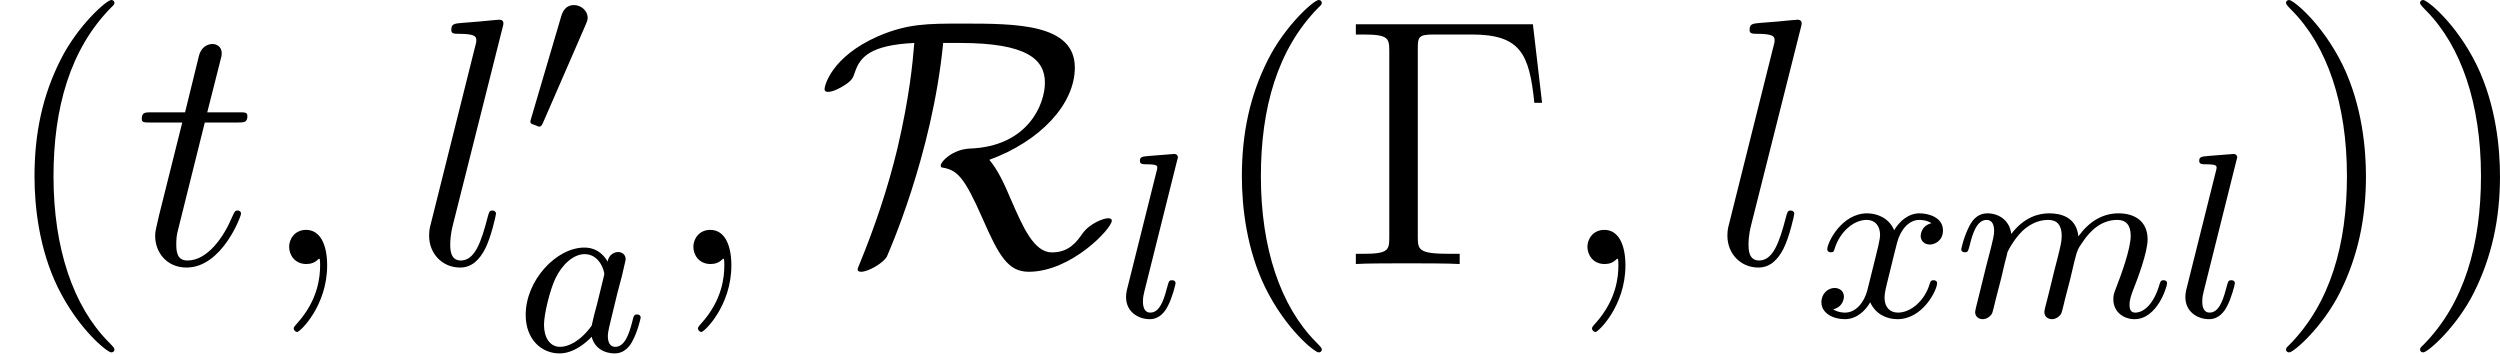
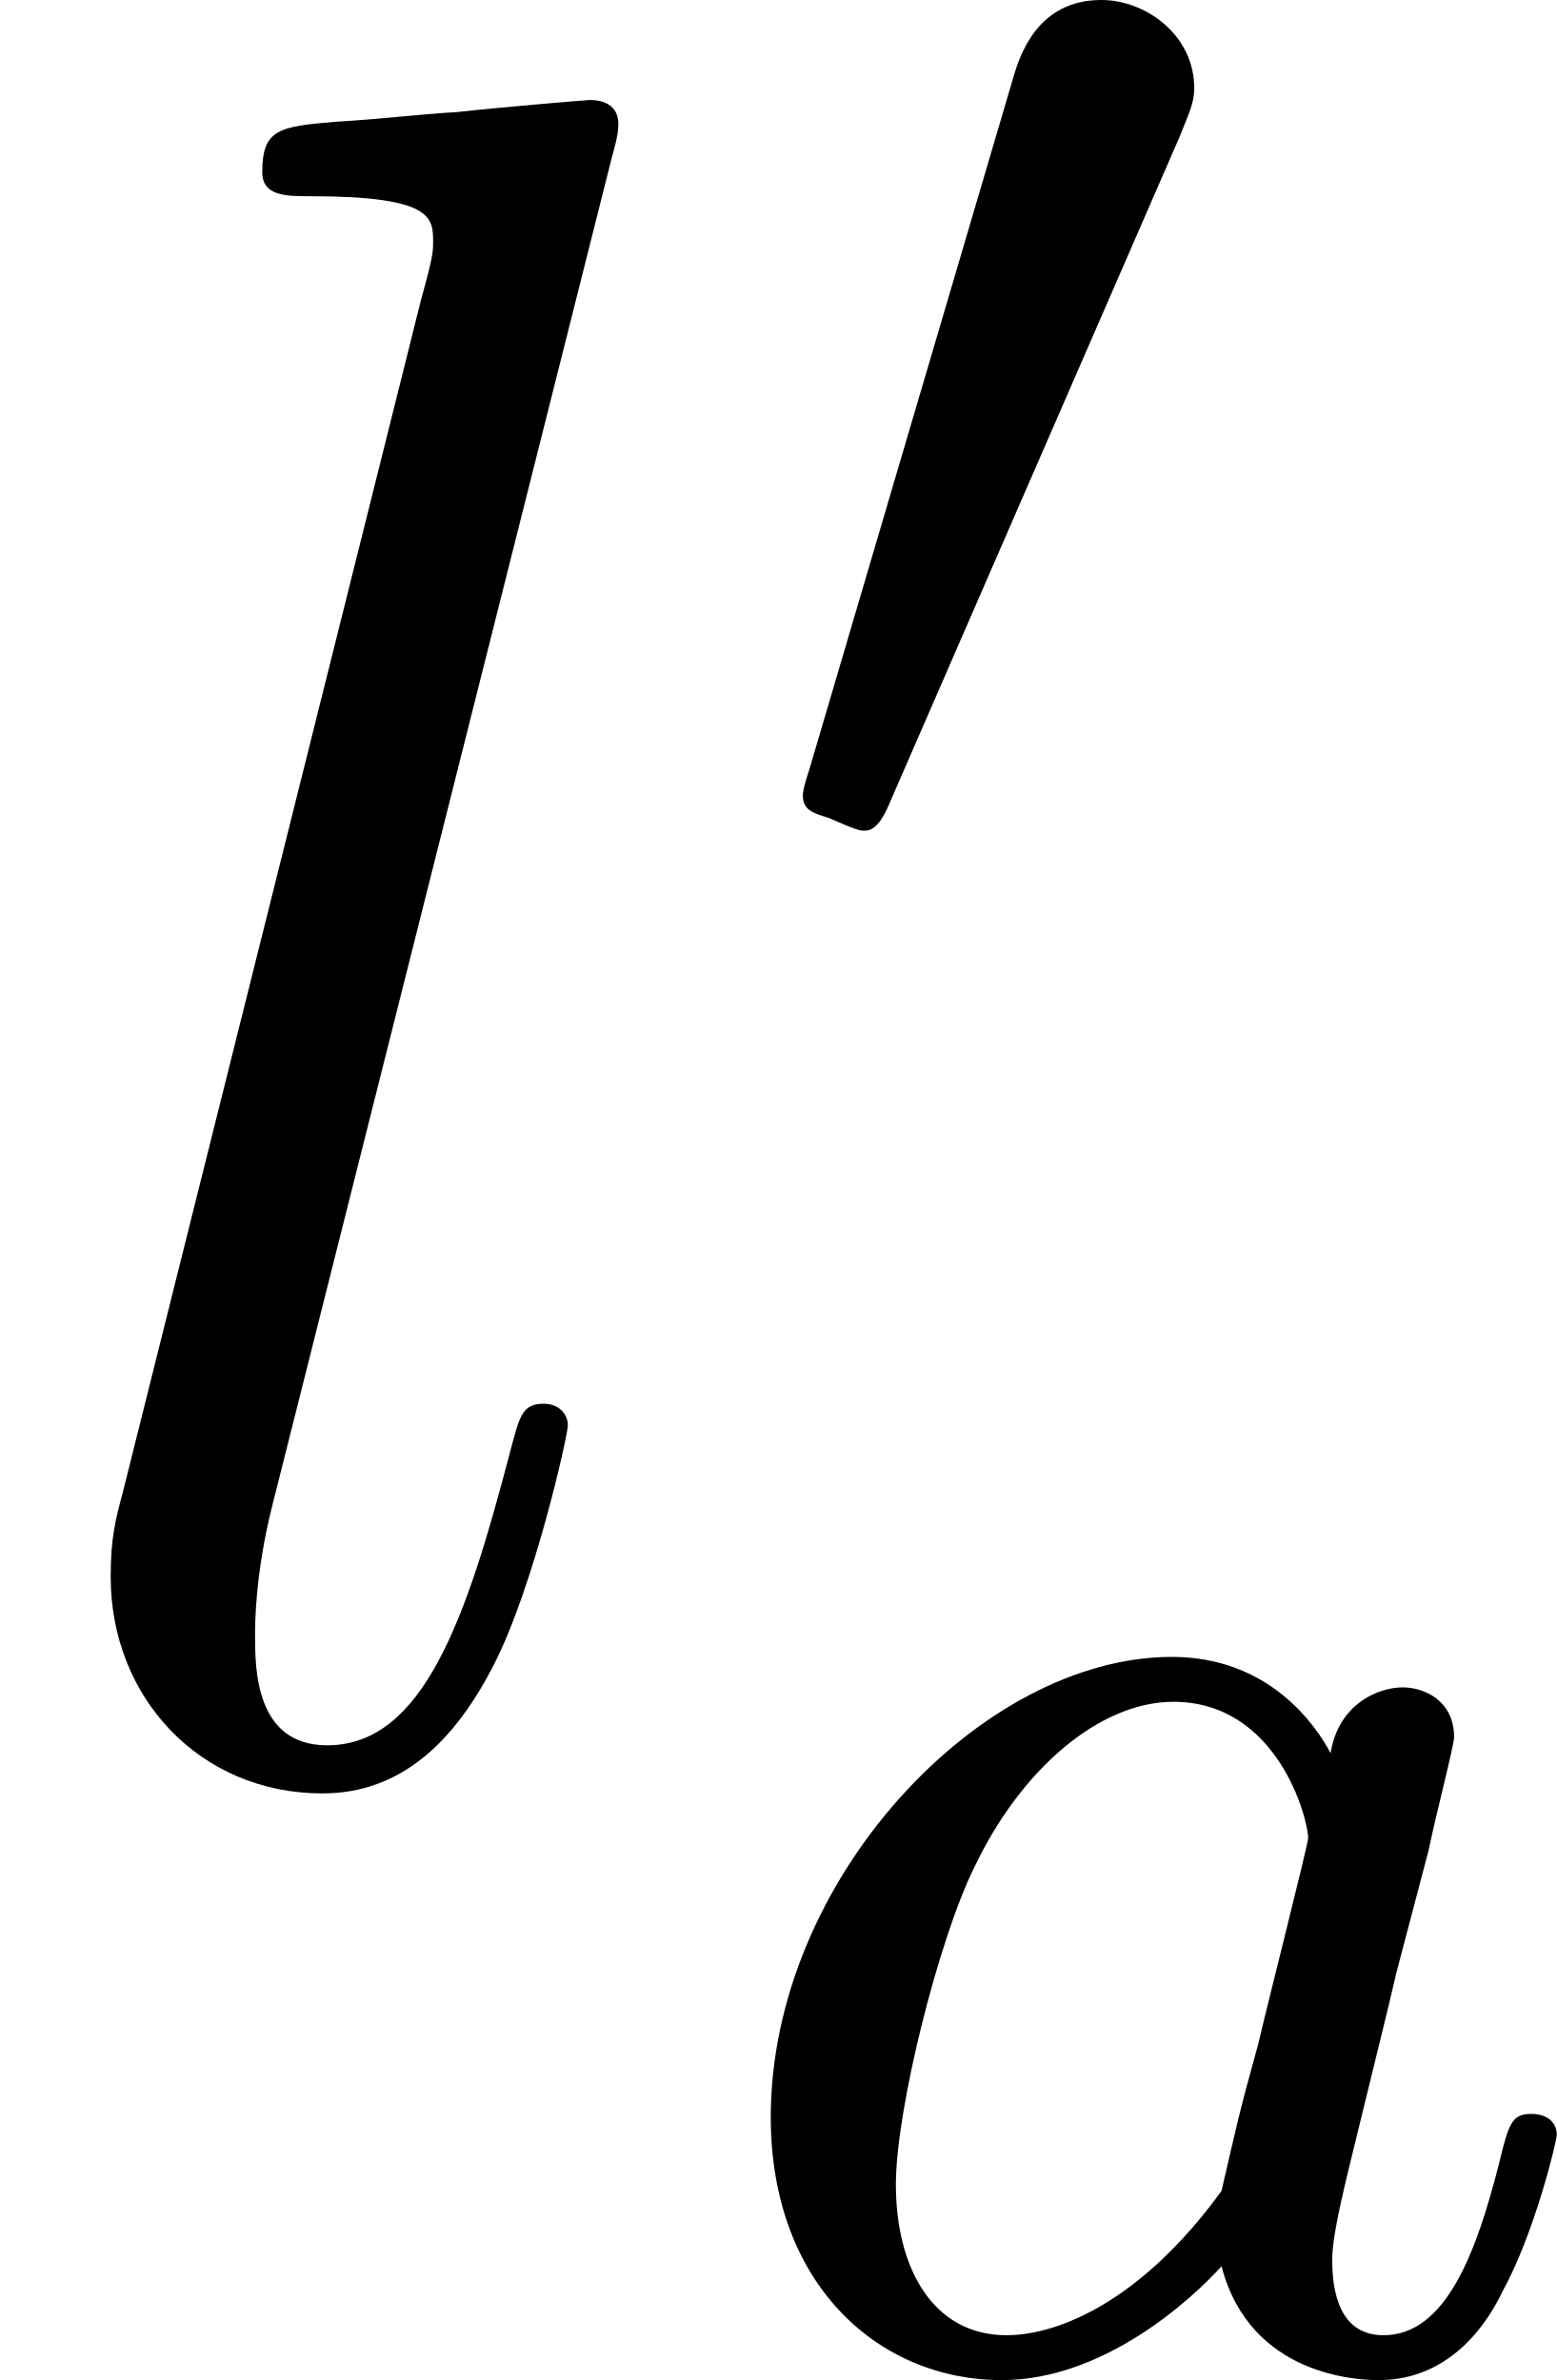
- <svg xmlns="http://www.w3.org/2000/svg" xmlns:xlink="http://www.w3.org/1999/xlink" height="24.003pt" version="1.1" viewBox="112.827 113.574 169.804 24.003" width="169.804pt">
+ <svg xmlns="http://www.w3.org/2000/svg" xmlns:xlink="http://www.w3.org/1999/xlink" height="23.658pt" version="1.1" viewBox="112.827 113.919 15.47 23.658" width="15.47pt">
  <defs>
-     <path d="M6.528 -8.172H0.492V-7.824H0.732C1.596 -7.824 1.632 -7.704 1.632 -7.26V-0.912C1.632 -0.468 1.596 -0.348 0.732 -0.348H0.492V0C0.78 -0.024 1.848 -0.024 2.208 -0.024C2.628 -0.024 3.684 -0.024 4.032 0V-0.348H3.672C2.628 -0.348 2.604 -0.492 2.604 -0.924V-7.344C2.604 -7.74 2.628 -7.824 3.156 -7.824H4.44C6.096 -7.824 6.408 -7.176 6.576 -5.496H6.84L6.528 -8.172Z" id="g0-0" />
-     <path d="M3.9 2.916C3.9 2.88 3.9 2.856 3.696 2.652C2.496 1.44 1.824 -0.54 1.824 -2.988C1.824 -5.316 2.388 -7.32 3.78 -8.736C3.9 -8.844 3.9 -8.868 3.9 -8.904C3.9 -8.976 3.84 -9 3.792 -9C3.636 -9 2.652 -8.136 2.064 -6.96C1.452 -5.748 1.176 -4.464 1.176 -2.988C1.176 -1.92 1.344 -0.492 1.968 0.792C2.676 2.232 3.66 3.012 3.792 3.012C3.84 3.012 3.9 2.988 3.9 2.916Z" id="g0-40" />
-     <path d="M3.384 -2.988C3.384 -3.9 3.264 -5.388 2.592 -6.78C1.884 -8.22 0.9 -9 0.768 -9C0.72 -9 0.66 -8.976 0.66 -8.904C0.66 -8.868 0.66 -8.844 0.864 -8.64C2.064 -7.428 2.736 -5.448 2.736 -3C2.736 -0.672 2.172 1.332 0.78 2.748C0.66 2.856 0.66 2.88 0.66 2.916C0.66 2.988 0.72 3.012 0.768 3.012C0.924 3.012 1.908 2.148 2.496 0.972C3.108 -0.252 3.384 -1.548 3.384 -2.988Z" id="g0-41" />
-     <path d="M2.34 0.048C2.34 -0.648 2.112 -1.164 1.62 -1.164C1.236 -1.164 1.044 -0.852 1.044 -0.588S1.224 0 1.632 0C1.788 0 1.92 -0.048 2.028 -0.156C2.052 -0.18 2.064 -0.18 2.076 -0.18C2.1 -0.18 2.1 -0.012 2.1 0.048C2.1 0.444 2.028 1.224 1.332 2.004C1.2 2.148 1.2 2.172 1.2 2.196C1.2 2.256 1.26 2.316 1.32 2.316C1.416 2.316 2.34 1.428 2.34 0.048Z" id="g1-59" />
-     <path d="M3.048 -8.028C3.06 -8.076 3.084 -8.148 3.084 -8.208C3.084 -8.328 2.964 -8.328 2.94 -8.328C2.928 -8.328 2.496 -8.292 2.28 -8.268C2.076 -8.256 1.896 -8.232 1.68 -8.22C1.392 -8.196 1.308 -8.184 1.308 -7.968C1.308 -7.848 1.428 -7.848 1.548 -7.848C2.16 -7.848 2.16 -7.74 2.16 -7.62C2.16 -7.572 2.16 -7.548 2.1 -7.332L0.612 -1.38C0.576 -1.248 0.552 -1.152 0.552 -0.96C0.552 -0.36 0.996 0.12 1.608 0.12C2.004 0.12 2.268 -0.144 2.46 -0.516C2.664 -0.912 2.832 -1.668 2.832 -1.716C2.832 -1.776 2.784 -1.824 2.712 -1.824C2.604 -1.824 2.592 -1.764 2.544 -1.584C2.328 -0.756 2.112 -0.12 1.632 -0.12C1.272 -0.12 1.272 -0.504 1.272 -0.672C1.272 -0.72 1.272 -0.972 1.356 -1.308L3.048 -8.028Z" id="g1-108" />
-     <path d="M2.412 -4.824H3.516C3.744 -4.824 3.864 -4.824 3.864 -5.04C3.864 -5.172 3.792 -5.172 3.552 -5.172H2.496L2.94 -6.924C2.988 -7.092 2.988 -7.116 2.988 -7.2C2.988 -7.392 2.832 -7.5 2.676 -7.5C2.58 -7.5 2.304 -7.464 2.208 -7.08L1.74 -5.172H0.612C0.372 -5.172 0.264 -5.172 0.264 -4.944C0.264 -4.824 0.348 -4.824 0.576 -4.824H1.644L0.852 -1.656C0.756 -1.236 0.72 -1.116 0.72 -0.96C0.72 -0.396 1.116 0.12 1.788 0.12C3 0.12 3.648 -1.632 3.648 -1.716C3.648 -1.788 3.6 -1.824 3.528 -1.824C3.504 -1.824 3.456 -1.824 3.432 -1.776C3.42 -1.764 3.408 -1.752 3.324 -1.56C3.072 -0.96 2.52 -0.12 1.824 -0.12C1.464 -0.12 1.44 -0.42 1.44 -0.684C1.44 -0.696 1.44 -0.924 1.476 -1.068L2.412 -4.824Z" id="g1-116" />
-     <path d="M2.12 -3.792C2.16 -3.896 2.192 -3.952 2.192 -4.032C2.192 -4.296 1.952 -4.472 1.728 -4.472C1.408 -4.472 1.32 -4.192 1.288 -4.08L0.272 -0.632C0.24 -0.536 0.24 -0.512 0.24 -0.504C0.24 -0.432 0.288 -0.416 0.368 -0.392C0.512 -0.328 0.528 -0.328 0.544 -0.328C0.568 -0.328 0.616 -0.328 0.672 -0.464L2.12 -3.792Z" id="g2-48" />
-     <path d="M3.136 -3.048C3.064 -3.184 2.832 -3.528 2.344 -3.528C1.392 -3.528 0.344 -2.416 0.344 -1.232C0.344 -0.4 0.88 0.08 1.496 0.08C2.008 0.08 2.448 -0.328 2.592 -0.488C2.736 0.064 3.28 0.08 3.376 0.08C3.744 0.08 3.928 -0.224 3.992 -0.36C4.152 -0.648 4.264 -1.112 4.264 -1.144C4.264 -1.192 4.232 -1.248 4.136 -1.248S4.024 -1.2 3.976 -1C3.864 -0.56 3.712 -0.144 3.4 -0.144C3.216 -0.144 3.144 -0.296 3.144 -0.52C3.144 -0.656 3.216 -0.928 3.264 -1.128S3.432 -1.808 3.464 -1.952L3.624 -2.56C3.664 -2.752 3.752 -3.088 3.752 -3.128C3.752 -3.312 3.6 -3.376 3.496 -3.376C3.376 -3.376 3.176 -3.296 3.136 -3.048ZM2.592 -0.864C2.192 -0.312 1.776 -0.144 1.52 -0.144C1.152 -0.144 0.968 -0.48 0.968 -0.896C0.968 -1.272 1.184 -2.128 1.36 -2.48C1.592 -2.968 1.984 -3.304 2.352 -3.304C2.872 -3.304 3.024 -2.72 3.024 -2.624C3.024 -2.592 2.824 -1.808 2.776 -1.6C2.672 -1.224 2.672 -1.208 2.592 -0.864Z" id="g3-97" />
-     <path d="M2.096 -5.312C2.104 -5.328 2.128 -5.432 2.128 -5.44C2.128 -5.48 2.096 -5.552 2 -5.552L1.192 -5.488C0.896 -5.464 0.832 -5.456 0.832 -5.312C0.832 -5.2 0.944 -5.2 1.04 -5.2C1.424 -5.2 1.424 -5.152 1.424 -5.08C1.424 -5.056 1.424 -5.04 1.384 -4.896L0.392 -0.928C0.36 -0.8 0.36 -0.68 0.36 -0.672C0.36 -0.176 0.768 0.08 1.168 0.08C1.512 0.08 1.696 -0.192 1.784 -0.368C1.928 -0.632 2.048 -1.104 2.048 -1.144C2.048 -1.192 2.024 -1.248 1.92 -1.248C1.848 -1.248 1.824 -1.208 1.824 -1.2C1.808 -1.176 1.768 -1.032 1.744 -0.944C1.624 -0.48 1.472 -0.144 1.184 -0.144C0.992 -0.144 0.936 -0.328 0.936 -0.52C0.936 -0.672 0.96 -0.76 0.984 -0.864L2.096 -5.312Z" id="g3-108" />
-     <path d="M1.6 -1.312C1.624 -1.432 1.704 -1.736 1.728 -1.856C1.752 -1.936 1.8 -2.128 1.816 -2.208C1.832 -2.248 2.096 -2.768 2.448 -3.032C2.72 -3.24 2.984 -3.304 3.208 -3.304C3.504 -3.304 3.664 -3.128 3.664 -2.76C3.664 -2.568 3.616 -2.384 3.528 -2.024C3.472 -1.816 3.336 -1.28 3.288 -1.064L3.168 -0.584C3.128 -0.448 3.072 -0.208 3.072 -0.168C3.072 0.016 3.224 0.08 3.328 0.08C3.472 0.08 3.592 -0.016 3.648 -0.112C3.672 -0.16 3.736 -0.432 3.776 -0.6L3.96 -1.312C3.984 -1.432 4.064 -1.736 4.088 -1.856C4.2 -2.288 4.2 -2.296 4.384 -2.56C4.648 -2.952 5.024 -3.304 5.56 -3.304C5.848 -3.304 6.016 -3.136 6.016 -2.76C6.016 -2.32 5.68 -1.4 5.528 -1.016C5.448 -0.808 5.424 -0.752 5.424 -0.6C5.424 -0.144 5.8 0.08 6.144 0.08C6.928 0.08 7.256 -1.04 7.256 -1.144C7.256 -1.224 7.192 -1.248 7.136 -1.248C7.04 -1.248 7.024 -1.192 7 -1.112C6.808 -0.448 6.472 -0.144 6.168 -0.144C6.04 -0.144 5.976 -0.224 5.976 -0.408S6.04 -0.768 6.12 -0.968C6.24 -1.272 6.592 -2.192 6.592 -2.64C6.592 -3.24 6.176 -3.528 5.6 -3.528C5.048 -3.528 4.592 -3.24 4.232 -2.744C4.168 -3.384 3.656 -3.528 3.24 -3.528C2.872 -3.528 2.384 -3.4 1.944 -2.824C1.888 -3.304 1.504 -3.528 1.128 -3.528C0.848 -3.528 0.648 -3.36 0.512 -3.088C0.32 -2.712 0.24 -2.32 0.24 -2.304C0.24 -2.232 0.296 -2.2 0.36 -2.2C0.464 -2.2 0.472 -2.232 0.528 -2.44C0.624 -2.832 0.768 -3.304 1.104 -3.304C1.312 -3.304 1.36 -3.104 1.36 -2.928C1.36 -2.784 1.32 -2.632 1.256 -2.368C1.24 -2.304 1.12 -1.832 1.088 -1.72L0.792 -0.52C0.76 -0.4 0.712 -0.2 0.712 -0.168C0.712 0.016 0.864 0.08 0.968 0.08C1.112 0.08 1.232 -0.016 1.288 -0.112C1.312 -0.16 1.376 -0.432 1.416 -0.6L1.6 -1.312Z" id="g3-109" />
-     <path d="M4.008 -3.192C3.656 -3.104 3.64 -2.792 3.64 -2.76C3.64 -2.584 3.776 -2.464 3.952 -2.464S4.4 -2.6 4.4 -2.944C4.4 -3.4 3.896 -3.528 3.6 -3.528C3.224 -3.528 2.92 -3.264 2.736 -2.952C2.56 -3.376 2.144 -3.528 1.816 -3.528C0.944 -3.528 0.456 -2.528 0.456 -2.304C0.456 -2.232 0.512 -2.2 0.576 -2.2C0.672 -2.2 0.688 -2.24 0.712 -2.336C0.896 -2.92 1.376 -3.304 1.792 -3.304C2.104 -3.304 2.256 -3.08 2.256 -2.792C2.256 -2.632 2.16 -2.264 2.096 -2.008C2.04 -1.776 1.864 -1.064 1.824 -0.912C1.712 -0.48 1.424 -0.144 1.064 -0.144C1.032 -0.144 0.824 -0.144 0.656 -0.256C1.024 -0.344 1.024 -0.68 1.024 -0.688C1.024 -0.872 0.88 -0.984 0.704 -0.984C0.488 -0.984 0.256 -0.8 0.256 -0.496C0.256 -0.128 0.648 0.08 1.056 0.08C1.48 0.08 1.776 -0.24 1.92 -0.496C2.096 -0.104 2.464 0.08 2.848 0.08C3.72 0.08 4.2 -0.92 4.2 -1.144C4.2 -1.224 4.136 -1.248 4.08 -1.248C3.984 -1.248 3.968 -1.192 3.944 -1.112C3.784 -0.576 3.328 -0.144 2.864 -0.144C2.6 -0.144 2.408 -0.32 2.408 -0.656C2.408 -0.816 2.456 -1 2.568 -1.448C2.624 -1.688 2.8 -2.392 2.84 -2.544C2.952 -2.96 3.232 -3.304 3.592 -3.304C3.632 -3.304 3.84 -3.304 4.008 -3.192Z" id="g3-120" />
-     <path d="M4.86 -7.536C7.164 -7.536 7.764 -6.972 7.764 -6.18C7.764 -5.448 7.188 -4.008 5.208 -3.936C4.62 -3.912 4.212 -3.492 4.212 -3.36C4.212 -3.288 4.26 -3.288 4.272 -3.288C4.776 -3.204 5.016 -2.964 5.64 -1.548C6.192 -0.288 6.504 0.264 7.212 0.264C8.664 0.264 10.044 -1.212 10.044 -1.476C10.044 -1.56 9.948 -1.56 9.912 -1.56C9.768 -1.56 9.3 -1.392 9.048 -1.044C8.856 -0.768 8.592 -0.396 8.004 -0.396C7.392 -0.396 7.02 -1.248 6.612 -2.184C6.36 -2.784 6.144 -3.228 5.868 -3.552C7.608 -4.188 8.784 -5.448 8.784 -6.696C8.784 -8.196 6.768 -8.196 4.956 -8.196C3.756 -8.196 3.084 -8.196 2.076 -7.764C0.468 -7.056 0.252 -6.06 0.252 -5.964C0.252 -5.892 0.3 -5.868 0.372 -5.868C0.564 -5.868 0.84 -6.036 0.936 -6.096C1.188 -6.264 1.224 -6.336 1.296 -6.564C1.464 -7.044 1.8 -7.464 3.312 -7.536C3.252 -6.804 3.144 -5.688 2.736 -3.936C2.412 -2.592 1.968 -1.272 1.44 0.012C1.38 0.144 1.38 0.168 1.38 0.18C1.38 0.264 1.476 0.264 1.5 0.264C1.74 0.264 2.244 -0.024 2.376 -0.252C2.4 -0.312 3.924 -3.696 4.296 -7.536H4.86Z" id="g4-82" />
+     <path d="M3.048 -8.028C3.06 -8.076 3.084 -8.148 3.084 -8.208C3.084 -8.328 2.964 -8.328 2.94 -8.328C2.928 -8.328 2.496 -8.292 2.28 -8.268C2.076 -8.256 1.896 -8.232 1.68 -8.22C1.392 -8.196 1.308 -8.184 1.308 -7.968C1.308 -7.848 1.428 -7.848 1.548 -7.848C2.16 -7.848 2.16 -7.74 2.16 -7.62C2.16 -7.572 2.16 -7.548 2.1 -7.332L0.612 -1.38C0.576 -1.248 0.552 -1.152 0.552 -0.96C0.552 -0.36 0.996 0.12 1.608 0.12C2.004 0.12 2.268 -0.144 2.46 -0.516C2.664 -0.912 2.832 -1.668 2.832 -1.716C2.832 -1.776 2.784 -1.824 2.712 -1.824C2.604 -1.824 2.592 -1.764 2.544 -1.584C2.328 -0.756 2.112 -0.12 1.632 -0.12C1.272 -0.12 1.272 -0.504 1.272 -0.672C1.272 -0.72 1.272 -0.972 1.356 -1.308L3.048 -8.028Z" id="g0-108" />
+     <path d="M2.12 -3.792C2.16 -3.896 2.192 -3.952 2.192 -4.032C2.192 -4.296 1.952 -4.472 1.728 -4.472C1.408 -4.472 1.32 -4.192 1.288 -4.08L0.272 -0.632C0.24 -0.536 0.24 -0.512 0.24 -0.504C0.24 -0.432 0.288 -0.416 0.368 -0.392C0.512 -0.328 0.528 -0.328 0.544 -0.328C0.568 -0.328 0.616 -0.328 0.672 -0.464L2.12 -3.792Z" id="g1-48" />
+     <path d="M3.136 -3.048C3.064 -3.184 2.832 -3.528 2.344 -3.528C1.392 -3.528 0.344 -2.416 0.344 -1.232C0.344 -0.4 0.88 0.08 1.496 0.08C2.008 0.08 2.448 -0.328 2.592 -0.488C2.736 0.064 3.28 0.08 3.376 0.08C3.744 0.08 3.928 -0.224 3.992 -0.36C4.152 -0.648 4.264 -1.112 4.264 -1.144C4.264 -1.192 4.232 -1.248 4.136 -1.248S4.024 -1.2 3.976 -1C3.864 -0.56 3.712 -0.144 3.4 -0.144C3.216 -0.144 3.144 -0.296 3.144 -0.52C3.144 -0.656 3.216 -0.928 3.264 -1.128S3.432 -1.808 3.464 -1.952L3.624 -2.56C3.664 -2.752 3.752 -3.088 3.752 -3.128C3.752 -3.312 3.6 -3.376 3.496 -3.376C3.376 -3.376 3.176 -3.296 3.136 -3.048ZM2.592 -0.864C2.192 -0.312 1.776 -0.144 1.52 -0.144C1.152 -0.144 0.968 -0.48 0.968 -0.896C0.968 -1.272 1.184 -2.128 1.36 -2.48C1.592 -2.968 1.984 -3.304 2.352 -3.304C2.872 -3.304 3.024 -2.72 3.024 -2.624C3.024 -2.592 2.824 -1.808 2.776 -1.6C2.672 -1.224 2.672 -1.208 2.592 -0.864Z" id="g2-97" />
  </defs>
  <g id="page1" transform="matrix(1.99253 0 0 1.99253 0 0)">
-     <use x="56.625" xlink:href="#g0-40" y="66" />
-     <use x="61.194" xlink:href="#g1-116" y="66" />
-     <use x="65.437" xlink:href="#g1-59" y="66" />
-     <use x="70.701" xlink:href="#g1-108" y="66" />
-     <use x="74.465" xlink:href="#g2-48" y="61.645" />
-     <use x="74.201" xlink:href="#g3-97" y="68.967" />
-     <use x="79.216" xlink:href="#g1-59" y="66" />
-     <use x="84.48" xlink:href="#g4-82" y="66" />
-     <use x="94.65" xlink:href="#g3-108" y="67.8" />
-     <use x="97.782" xlink:href="#g0-40" y="66" />
-     <use x="102.351" xlink:href="#g0-0" y="66" />
-     <use x="109.693" xlink:href="#g1-59" y="66" />
-     <use x="114.957" xlink:href="#g1-108" y="66" />
-     <use x="118.457" xlink:href="#g3-120" y="67.8" />
-     <use x="123.241" xlink:href="#g3-109" y="67.8" />
-     <use x="130.76" xlink:href="#g3-108" y="67.8" />
-     <use x="133.892" xlink:href="#g0-41" y="66" />
-     <use x="138.461" xlink:href="#g0-41" y="66" />
+     <use x="56.625" xlink:href="#g0-108" y="66" />
+     <use x="60.389" xlink:href="#g1-48" y="61.645" />
+     <use x="60.125" xlink:href="#g2-97" y="68.967" />
  </g>
</svg>
